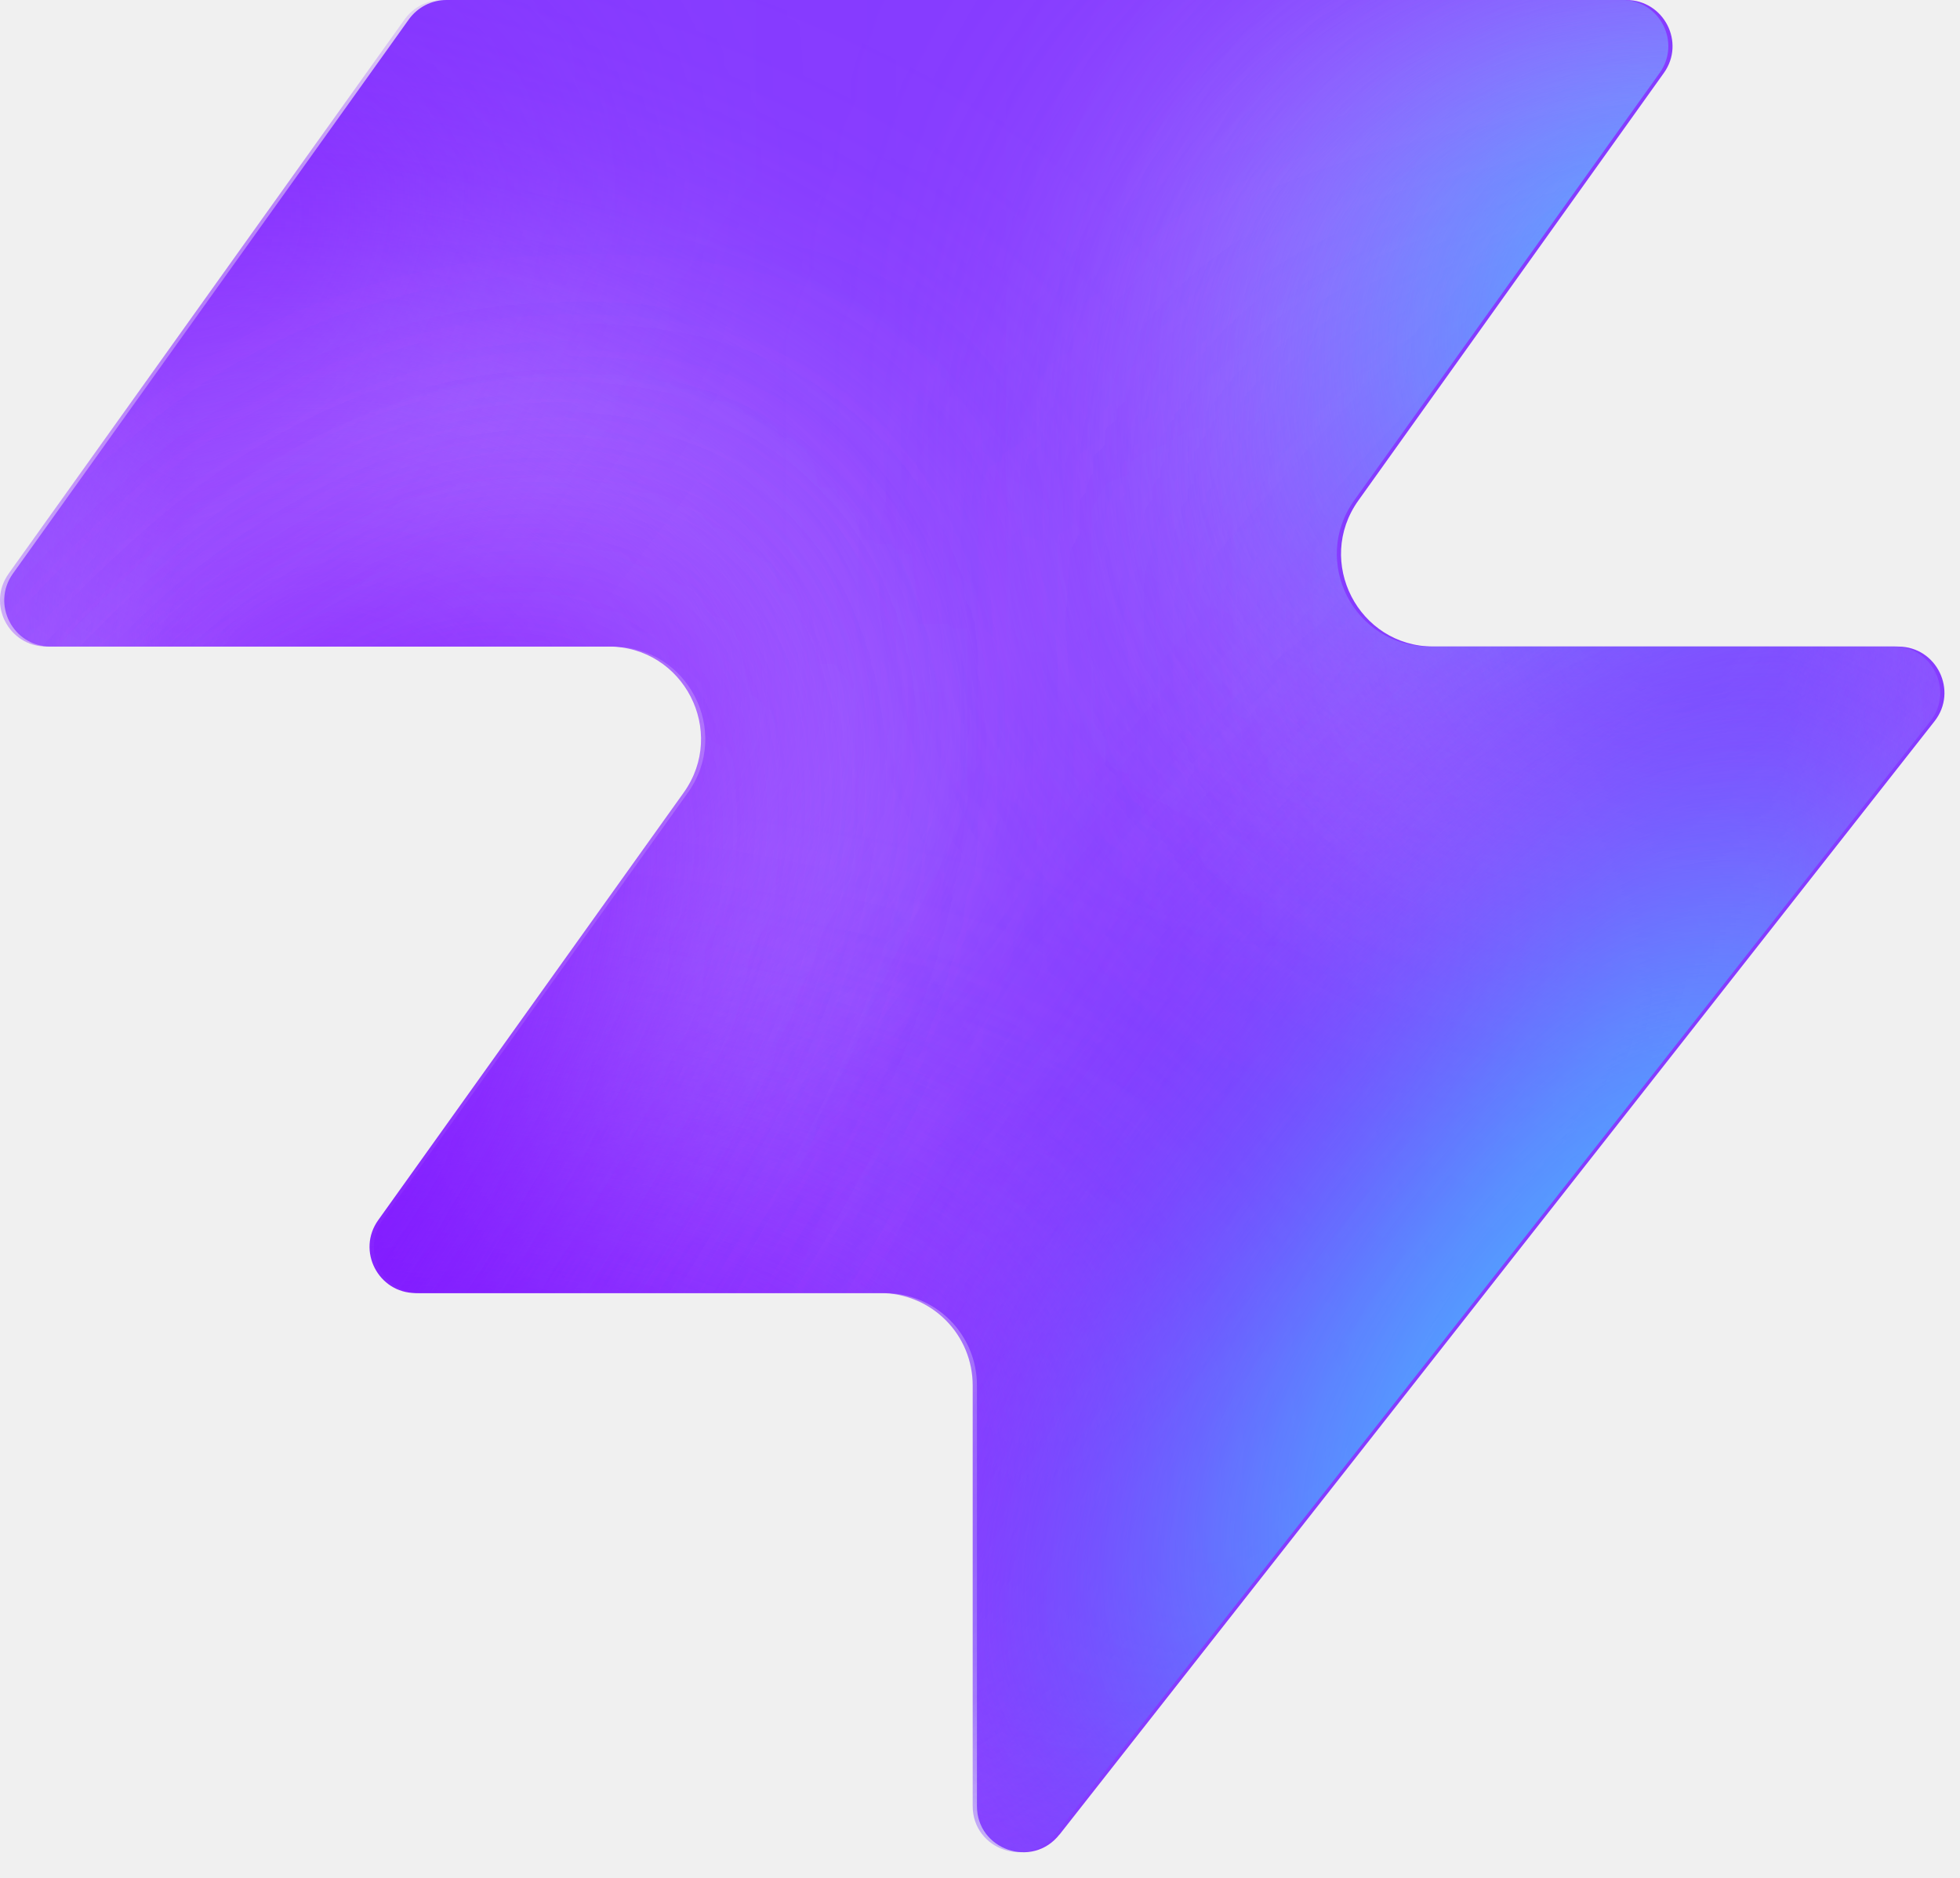
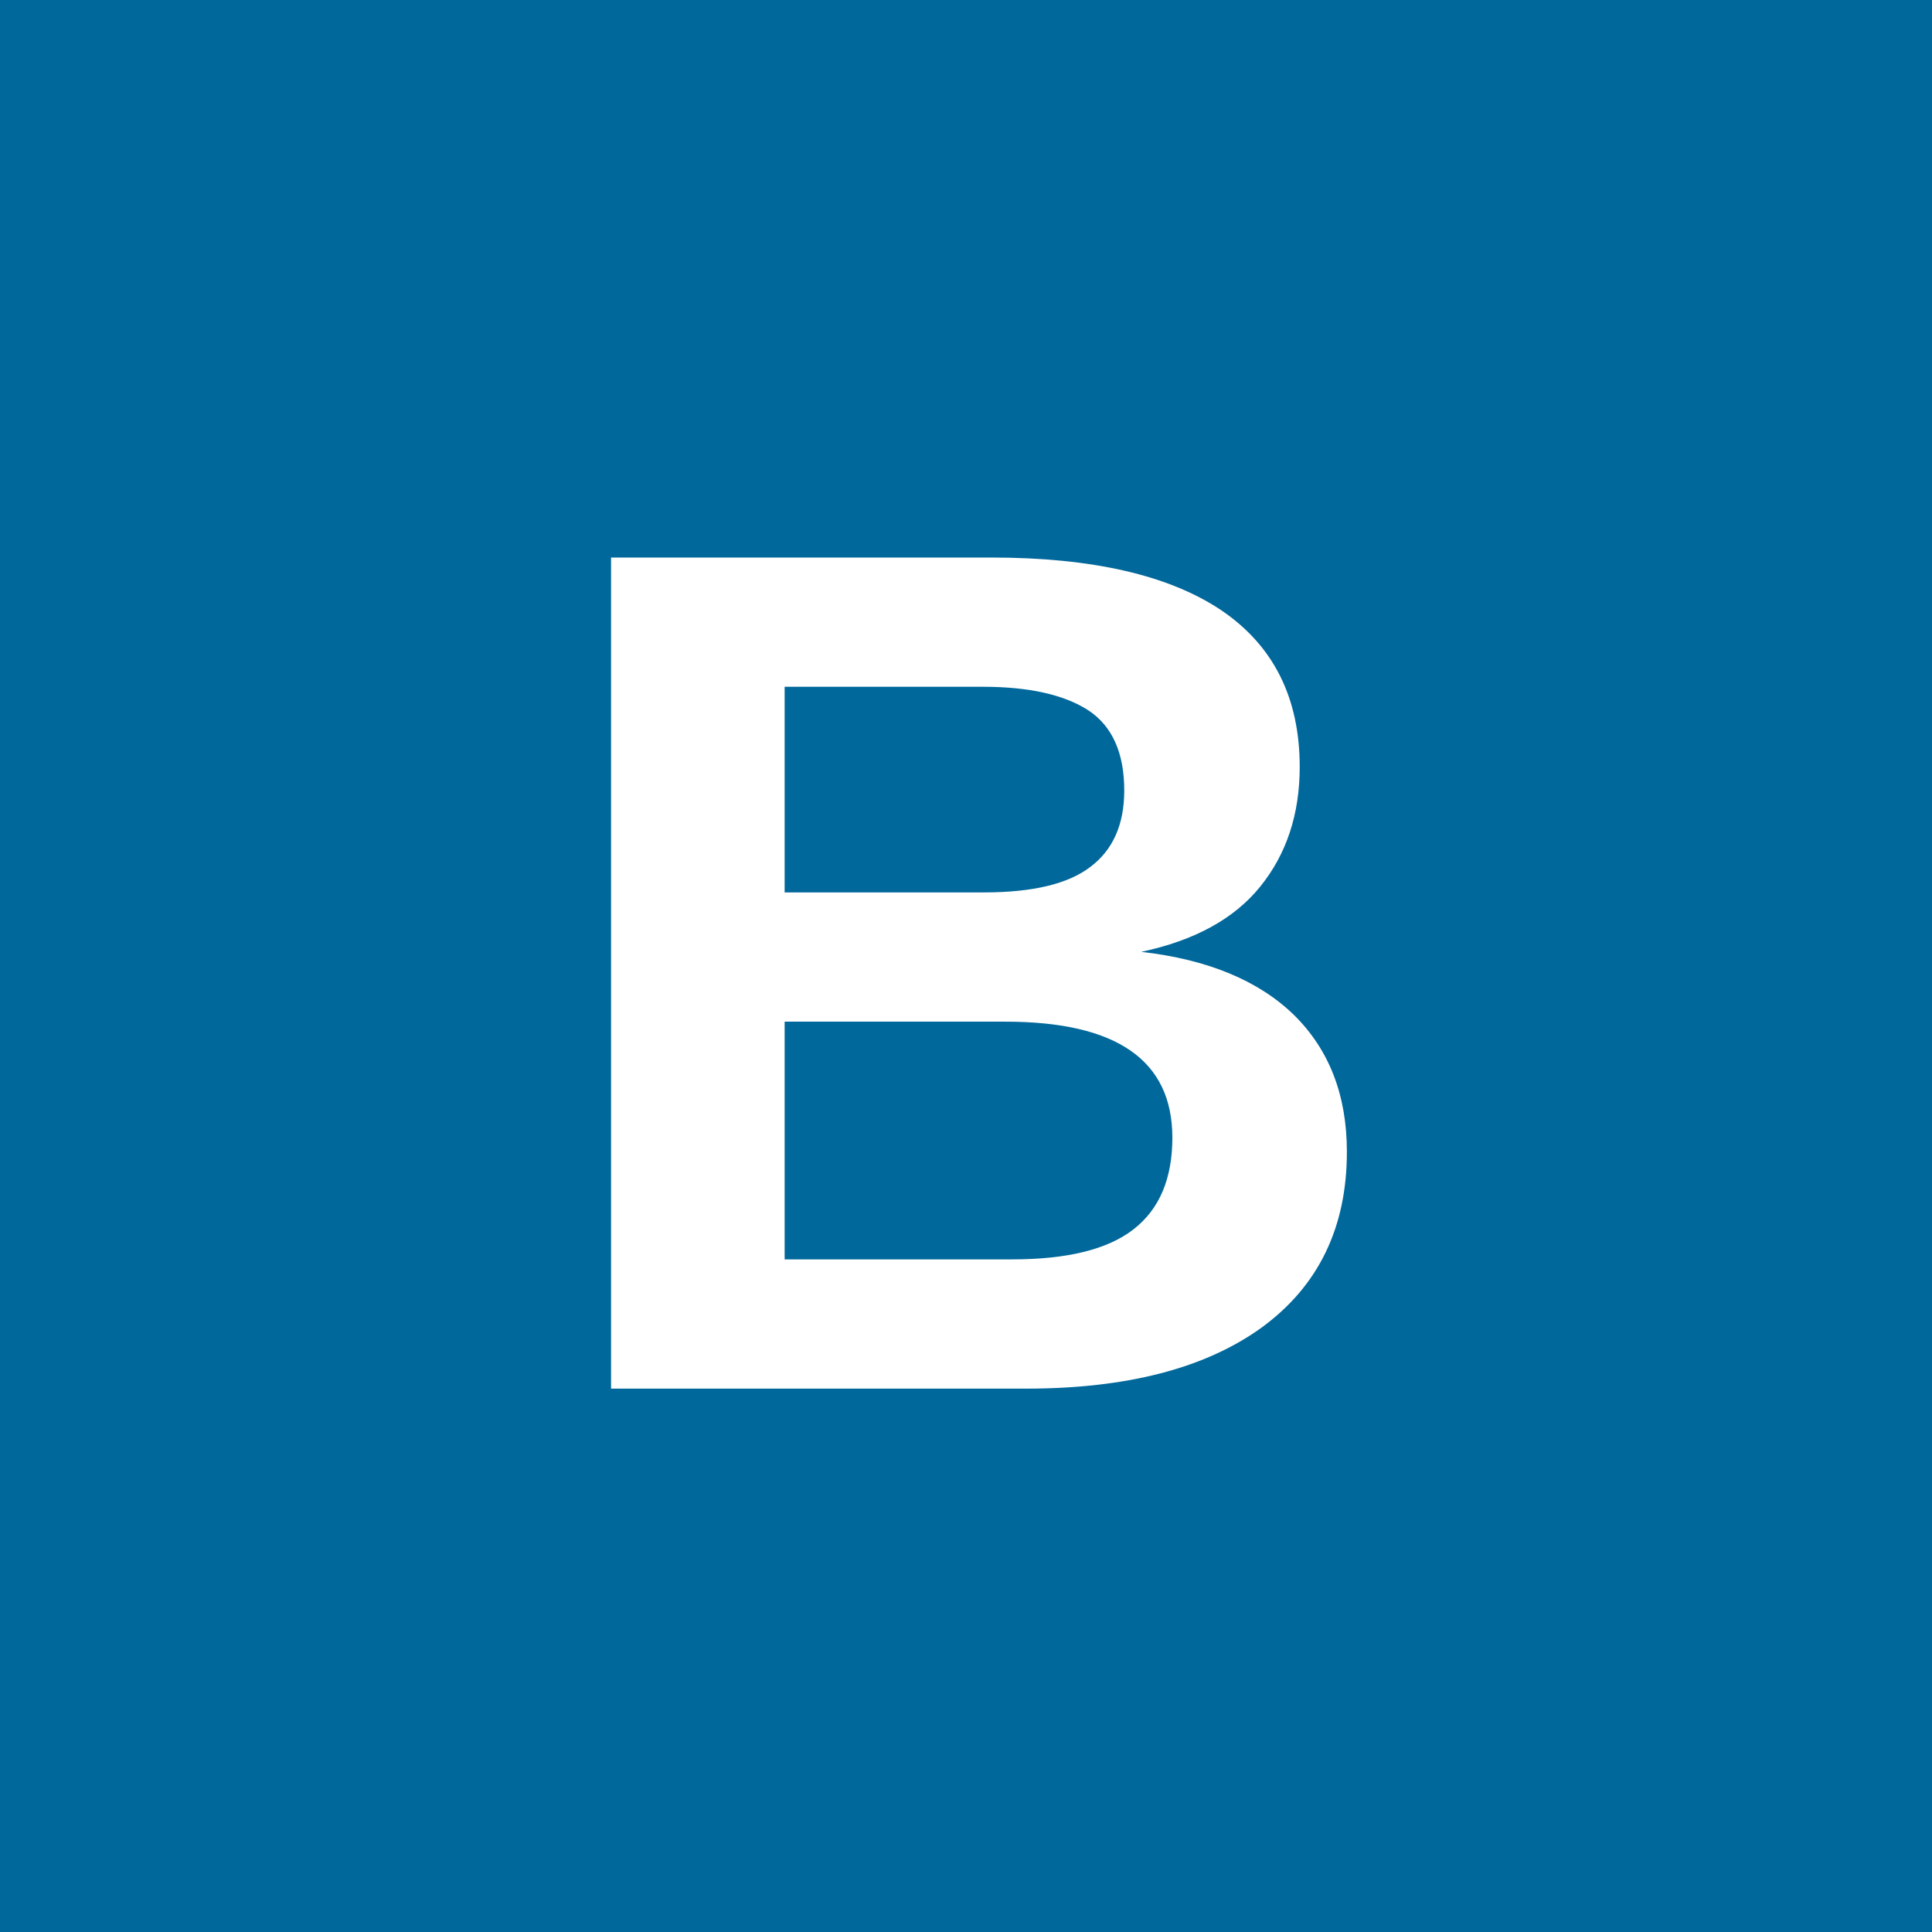
- <svg xmlns="http://www.w3.org/2000/svg" width="48" height="46" fill="none" viewBox="0 0 48 46">
-   <path fill="#863bff" d="M25.946 44.938c-.664.845-2.021.375-2.021-.698V33.937a2.26 2.26 0 0 0-2.262-2.262H10.287c-.92 0-1.456-1.04-.92-1.788l7.48-10.471c1.07-1.497 0-3.578-1.842-3.578H1.237c-.92 0-1.456-1.04-.92-1.788L10.013.474c.214-.297.556-.474.92-.474h28.894c.92 0 1.456 1.04.92 1.788l-7.48 10.471c-1.07 1.498 0 3.579 1.842 3.579h11.377c.943 0 1.473 1.088.89 1.83L25.947 44.94z" style="fill:#863bff;fill:color(display-p3 .525 .23 1);fill-opacity:1" />
-   <mask id="a" width="48" height="46" x="0" y="0" maskUnits="userSpaceOnUse" style="mask-type:alpha">
-     <path fill="#000" d="M25.842 44.938c-.664.844-2.021.375-2.021-.698V33.937a2.26 2.26 0 0 0-2.262-2.262H10.183c-.92 0-1.456-1.04-.92-1.788l7.48-10.471c1.07-1.498 0-3.579-1.842-3.579H1.133c-.92 0-1.456-1.04-.92-1.787L9.91.473c.214-.297.556-.474.92-.474h28.894c.92 0 1.456 1.04.92 1.788l-7.48 10.471c-1.07 1.498 0 3.578 1.842 3.578h11.377c.943 0 1.473 1.088.89 1.832L25.843 44.94z" style="fill:#000;fill-opacity:1" />
-   </mask>
-   <g mask="url(#a)">
-     <g filter="url(#b)">
-       <ellipse cx="5.508" cy="14.704" fill="#ede6ff" rx="5.508" ry="14.704" style="fill:#ede6ff;fill:color(display-p3 .927 .903 1);fill-opacity:1" transform="matrix(.00324 1 1 -.00324 -4.47 31.516)" />
-     </g>
-     <g filter="url(#c)">
-       <ellipse cx="10.399" cy="29.851" fill="#ede6ff" rx="10.399" ry="29.851" style="fill:#ede6ff;fill:color(display-p3 .927 .903 1);fill-opacity:1" transform="matrix(.00324 1 1 -.00324 -39.328 7.883)" />
-     </g>
-     <g filter="url(#d)">
-       <ellipse cx="5.508" cy="30.487" fill="#7e14ff" rx="5.508" ry="30.487" style="fill:#7e14ff;fill:color(display-p3 .492 .077 1);fill-opacity:1" transform="rotate(89.814 -25.913 -14.639)scale(1 -1)" />
-     </g>
-     <g filter="url(#e)">
-       <ellipse cx="5.508" cy="30.599" fill="#7e14ff" rx="5.508" ry="30.599" style="fill:#7e14ff;fill:color(display-p3 .492 .077 1);fill-opacity:1" transform="rotate(89.814 -32.644 -3.334)scale(1 -1)" />
-     </g>
-     <g filter="url(#f)">
-       <ellipse cx="5.508" cy="30.599" fill="#7e14ff" rx="5.508" ry="30.599" style="fill:#7e14ff;fill:color(display-p3 .492 .077 1);fill-opacity:1" transform="matrix(.00324 1 1 -.00324 -34.34 30.47)" />
-     </g>
-     <g filter="url(#g)">
-       <ellipse cx="14.072" cy="22.078" fill="#ede6ff" rx="14.072" ry="22.078" style="fill:#ede6ff;fill:color(display-p3 .927 .903 1);fill-opacity:1" transform="rotate(93.35 24.506 48.493)scale(-1 1)" />
-     </g>
-     <g filter="url(#h)">
-       <ellipse cx="3.47" cy="21.501" fill="#7e14ff" rx="3.47" ry="21.501" style="fill:#7e14ff;fill:color(display-p3 .492 .077 1);fill-opacity:1" transform="rotate(89.009 28.708 47.59)scale(-1 1)" />
-     </g>
-     <g filter="url(#i)">
-       <ellipse cx="3.47" cy="21.501" fill="#7e14ff" rx="3.47" ry="21.501" style="fill:#7e14ff;fill:color(display-p3 .492 .077 1);fill-opacity:1" transform="rotate(89.009 28.708 47.59)scale(-1 1)" />
-     </g>
-     <g filter="url(#j)">
-       <ellipse cx=".387" cy="8.972" fill="#7e14ff" rx="4.407" ry="29.108" style="fill:#7e14ff;fill:color(display-p3 .492 .077 1);fill-opacity:1" transform="rotate(39.51 .387 8.972)" />
-     </g>
-     <g filter="url(#k)">
-       <ellipse cx="47.523" cy="-6.092" fill="#7e14ff" rx="4.407" ry="29.108" style="fill:#7e14ff;fill:color(display-p3 .492 .077 1);fill-opacity:1" transform="rotate(37.892 47.523 -6.092)" />
-     </g>
-     <g filter="url(#l)">
-       <ellipse cx="41.412" cy="6.333" fill="#47bfff" rx="5.971" ry="9.665" style="fill:#47bfff;fill:color(display-p3 .28 .748 1);fill-opacity:1" transform="rotate(37.892 41.412 6.333)" />
-     </g>
-     <g filter="url(#m)">
-       <ellipse cx="-1.879" cy="38.332" fill="#7e14ff" rx="4.407" ry="29.108" style="fill:#7e14ff;fill:color(display-p3 .492 .077 1);fill-opacity:1" transform="rotate(37.892 -1.88 38.332)" />
-     </g>
-     <g filter="url(#n)">
-       <ellipse cx="-1.879" cy="38.332" fill="#7e14ff" rx="4.407" ry="29.108" style="fill:#7e14ff;fill:color(display-p3 .492 .077 1);fill-opacity:1" transform="rotate(37.892 -1.88 38.332)" />
-     </g>
-     <g filter="url(#o)">
-       <ellipse cx="35.651" cy="29.907" fill="#7e14ff" rx="4.407" ry="29.108" style="fill:#7e14ff;fill:color(display-p3 .492 .077 1);fill-opacity:1" transform="rotate(37.892 35.651 29.907)" />
-     </g>
-     <g filter="url(#p)">
-       <ellipse cx="38.418" cy="32.4" fill="#47bfff" rx="5.971" ry="15.297" style="fill:#47bfff;fill:color(display-p3 .28 .748 1);fill-opacity:1" transform="rotate(37.892 38.418 32.4)" />
-     </g>
-   </g>
-   <defs>
-     <filter id="b" width="60.045" height="41.654" x="-19.77" y="16.149" color-interpolation-filters="sRGB" filterUnits="userSpaceOnUse">
-       <feFlood flood-opacity="0" result="BackgroundImageFix" />
-       <feBlend in="SourceGraphic" in2="BackgroundImageFix" result="shape" />
-       <feGaussianBlur result="effect1_foregroundBlur_2002_17158" stdDeviation="7.659" />
-     </filter>
-     <filter id="c" width="90.34" height="51.437" x="-54.613" y="-7.533" color-interpolation-filters="sRGB" filterUnits="userSpaceOnUse">
-       <feFlood flood-opacity="0" result="BackgroundImageFix" />
-       <feBlend in="SourceGraphic" in2="BackgroundImageFix" result="shape" />
-       <feGaussianBlur result="effect1_foregroundBlur_2002_17158" stdDeviation="7.659" />
-     </filter>
-     <filter id="d" width="79.355" height="29.4" x="-49.64" y="2.03" color-interpolation-filters="sRGB" filterUnits="userSpaceOnUse">
-       <feFlood flood-opacity="0" result="BackgroundImageFix" />
-       <feBlend in="SourceGraphic" in2="BackgroundImageFix" result="shape" />
-       <feGaussianBlur result="effect1_foregroundBlur_2002_17158" stdDeviation="4.596" />
-     </filter>
-     <filter id="e" width="79.579" height="29.4" x="-45.045" y="20.029" color-interpolation-filters="sRGB" filterUnits="userSpaceOnUse">
-       <feFlood flood-opacity="0" result="BackgroundImageFix" />
-       <feBlend in="SourceGraphic" in2="BackgroundImageFix" result="shape" />
-       <feGaussianBlur result="effect1_foregroundBlur_2002_17158" stdDeviation="4.596" />
-     </filter>
-     <filter id="f" width="79.579" height="29.4" x="-43.513" y="21.178" color-interpolation-filters="sRGB" filterUnits="userSpaceOnUse">
-       <feFlood flood-opacity="0" result="BackgroundImageFix" />
-       <feBlend in="SourceGraphic" in2="BackgroundImageFix" result="shape" />
-       <feGaussianBlur result="effect1_foregroundBlur_2002_17158" stdDeviation="4.596" />
-     </filter>
-     <filter id="g" width="74.749" height="58.852" x="15.756" y="-17.901" color-interpolation-filters="sRGB" filterUnits="userSpaceOnUse">
-       <feFlood flood-opacity="0" result="BackgroundImageFix" />
-       <feBlend in="SourceGraphic" in2="BackgroundImageFix" result="shape" />
-       <feGaussianBlur result="effect1_foregroundBlur_2002_17158" stdDeviation="7.659" />
-     </filter>
-     <filter id="h" width="61.377" height="25.362" x="23.548" y="2.284" color-interpolation-filters="sRGB" filterUnits="userSpaceOnUse">
-       <feFlood flood-opacity="0" result="BackgroundImageFix" />
-       <feBlend in="SourceGraphic" in2="BackgroundImageFix" result="shape" />
-       <feGaussianBlur result="effect1_foregroundBlur_2002_17158" stdDeviation="4.596" />
-     </filter>
-     <filter id="i" width="61.377" height="25.362" x="23.548" y="2.284" color-interpolation-filters="sRGB" filterUnits="userSpaceOnUse">
-       <feFlood flood-opacity="0" result="BackgroundImageFix" />
-       <feBlend in="SourceGraphic" in2="BackgroundImageFix" result="shape" />
-       <feGaussianBlur result="effect1_foregroundBlur_2002_17158" stdDeviation="4.596" />
-     </filter>
-     <filter id="j" width="56.045" height="63.649" x="-27.636" y="-22.853" color-interpolation-filters="sRGB" filterUnits="userSpaceOnUse">
-       <feFlood flood-opacity="0" result="BackgroundImageFix" />
-       <feBlend in="SourceGraphic" in2="BackgroundImageFix" result="shape" />
-       <feGaussianBlur result="effect1_foregroundBlur_2002_17158" stdDeviation="4.596" />
-     </filter>
-     <filter id="k" width="54.814" height="64.646" x="20.116" y="-38.415" color-interpolation-filters="sRGB" filterUnits="userSpaceOnUse">
-       <feFlood flood-opacity="0" result="BackgroundImageFix" />
-       <feBlend in="SourceGraphic" in2="BackgroundImageFix" result="shape" />
-       <feGaussianBlur result="effect1_foregroundBlur_2002_17158" stdDeviation="4.596" />
-     </filter>
-     <filter id="l" width="33.541" height="35.313" x="24.641" y="-11.323" color-interpolation-filters="sRGB" filterUnits="userSpaceOnUse">
-       <feFlood flood-opacity="0" result="BackgroundImageFix" />
-       <feBlend in="SourceGraphic" in2="BackgroundImageFix" result="shape" />
-       <feGaussianBlur result="effect1_foregroundBlur_2002_17158" stdDeviation="4.596" />
-     </filter>
-     <filter id="m" width="54.814" height="64.646" x="-29.286" y="6.009" color-interpolation-filters="sRGB" filterUnits="userSpaceOnUse">
-       <feFlood flood-opacity="0" result="BackgroundImageFix" />
-       <feBlend in="SourceGraphic" in2="BackgroundImageFix" result="shape" />
-       <feGaussianBlur result="effect1_foregroundBlur_2002_17158" stdDeviation="4.596" />
-     </filter>
-     <filter id="n" width="54.814" height="64.646" x="-29.286" y="6.009" color-interpolation-filters="sRGB" filterUnits="userSpaceOnUse">
-       <feFlood flood-opacity="0" result="BackgroundImageFix" />
-       <feBlend in="SourceGraphic" in2="BackgroundImageFix" result="shape" />
-       <feGaussianBlur result="effect1_foregroundBlur_2002_17158" stdDeviation="4.596" />
-     </filter>
-     <filter id="o" width="54.814" height="64.646" x="8.244" y="-2.416" color-interpolation-filters="sRGB" filterUnits="userSpaceOnUse">
-       <feFlood flood-opacity="0" result="BackgroundImageFix" />
-       <feBlend in="SourceGraphic" in2="BackgroundImageFix" result="shape" />
-       <feGaussianBlur result="effect1_foregroundBlur_2002_17158" stdDeviation="4.596" />
-     </filter>
-     <filter id="p" width="39.409" height="43.623" x="18.713" y="10.588" color-interpolation-filters="sRGB" filterUnits="userSpaceOnUse">
-       <feFlood flood-opacity="0" result="BackgroundImageFix" />
-       <feBlend in="SourceGraphic" in2="BackgroundImageFix" result="shape" />
-       <feGaussianBlur result="effect1_foregroundBlur_2002_17158" stdDeviation="4.596" />
-     </filter>
-   </defs>
+ <svg xmlns="http://www.w3.org/2000/svg" viewBox="0 0 32 32">
+   <rect width="32" height="32" fill="#01689b" />
+   <text x="16" y="23" font-family="Arial,sans-serif" font-size="20" font-weight="bold" text-anchor="middle" fill="white">B</text>
</svg>
